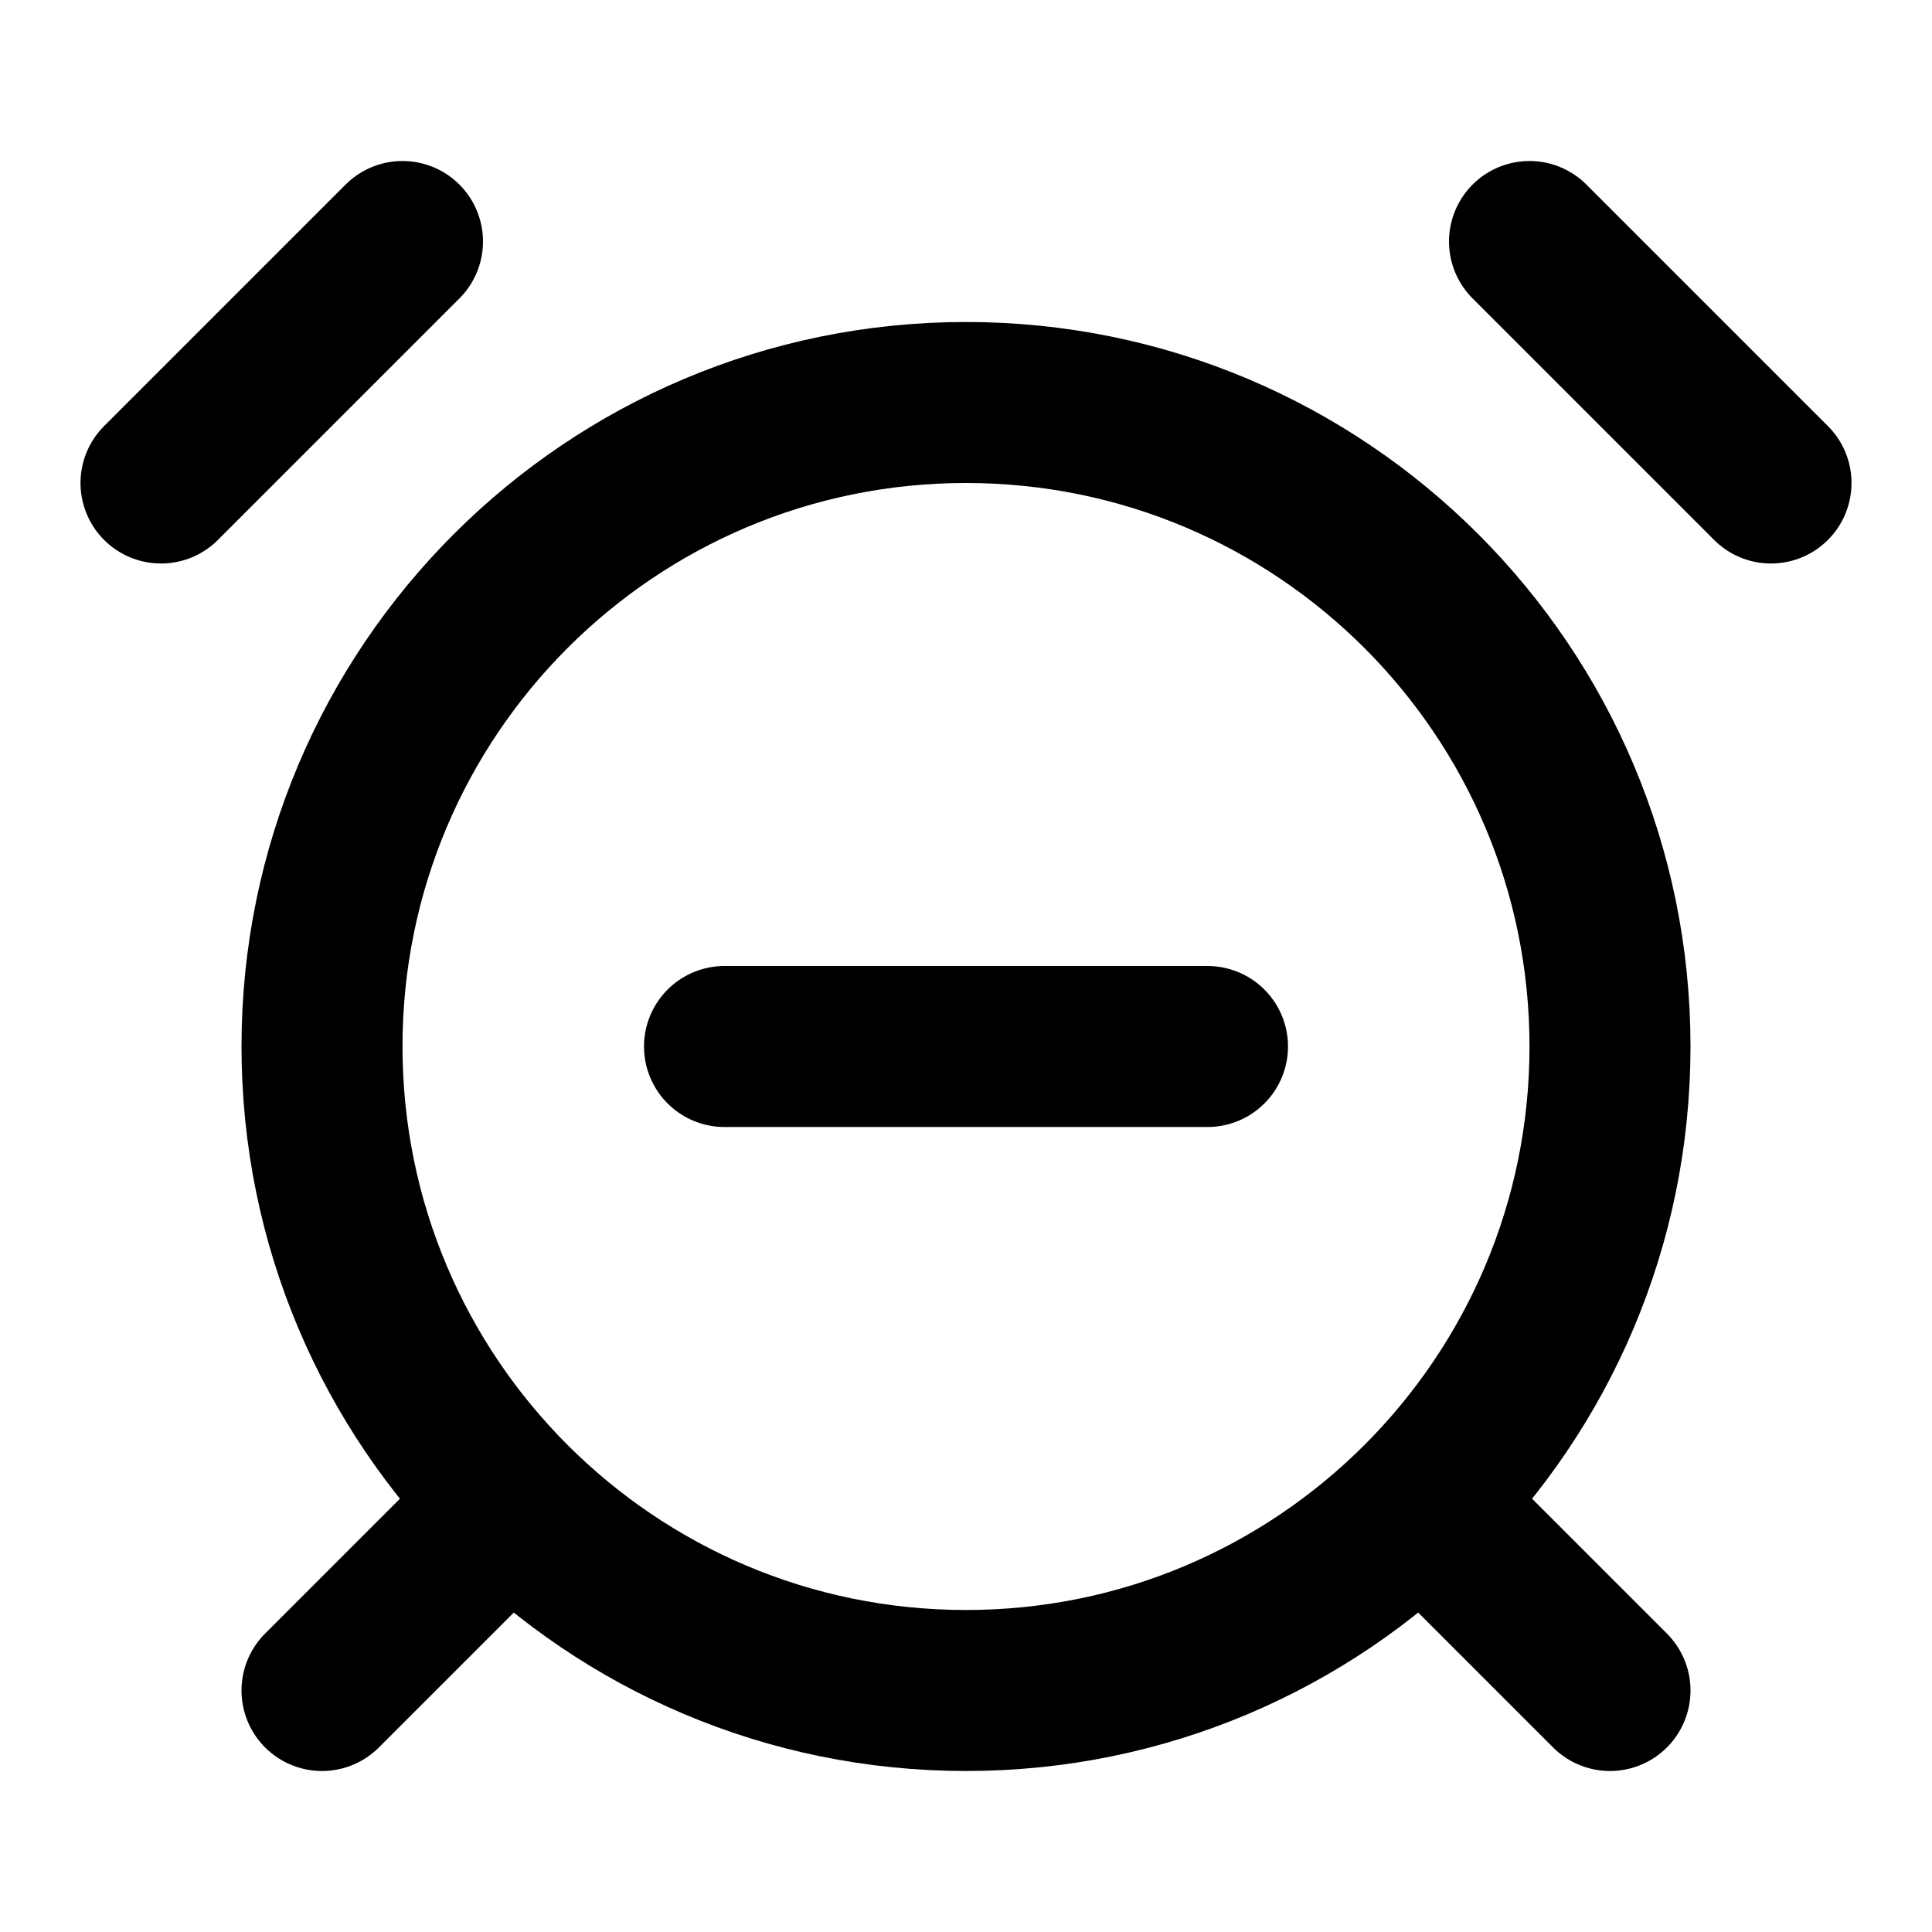
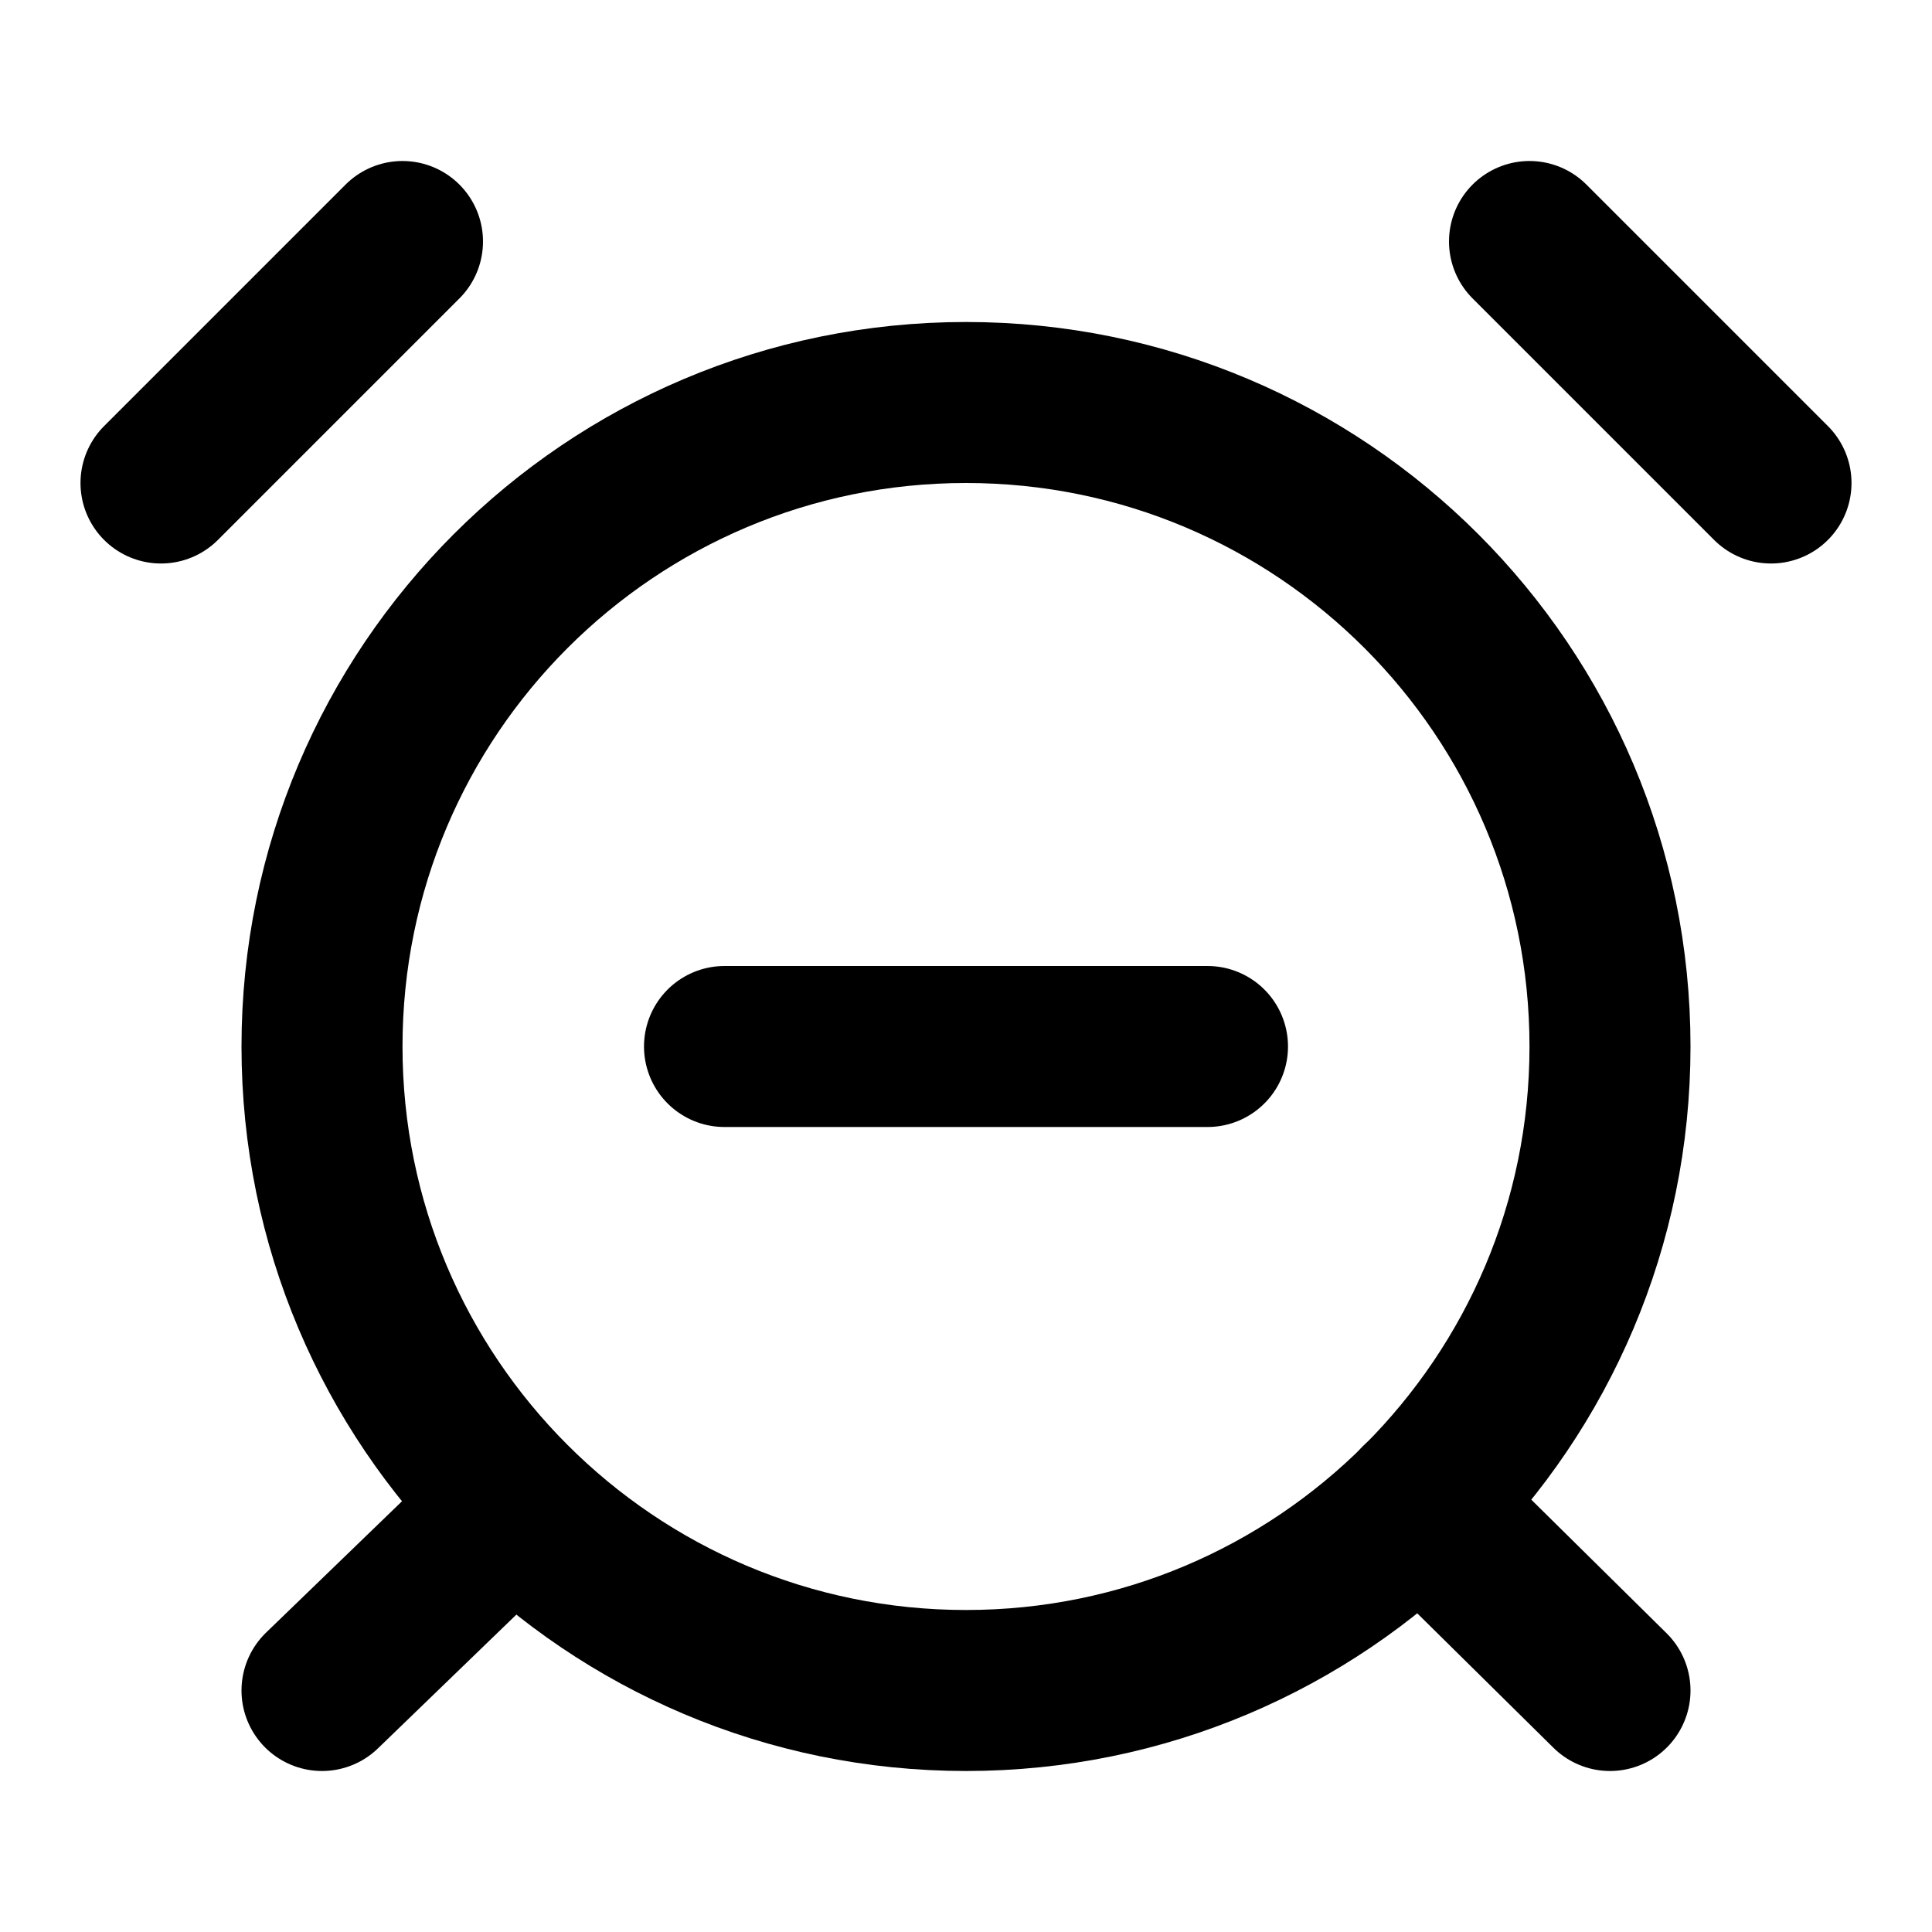
<svg xmlns="http://www.w3.org/2000/svg" width="24" height="24" viewBox="0 0 24 24" fill="none" stroke="currentColor" stroke-width="2" stroke-linecap="round" stroke-linejoin="round">
-   <path d="M12 21a8 8 0 1 0 0-16 8 8 0 0 0 0 16z" />
+   <circle cx="12" cy="13" r="8" />
  <path d="M5 3 2 6" />
  <path d="m22 6-3-3" />
-   <path d="m6 19-2 2" />
-   <path d="m18 19 2 2" />
+   <path d="M6.38 18.7 4 21" />
+   <path d="M17.64 18.67 20 21" />
  <path d="M9 13h6" />
</svg>
